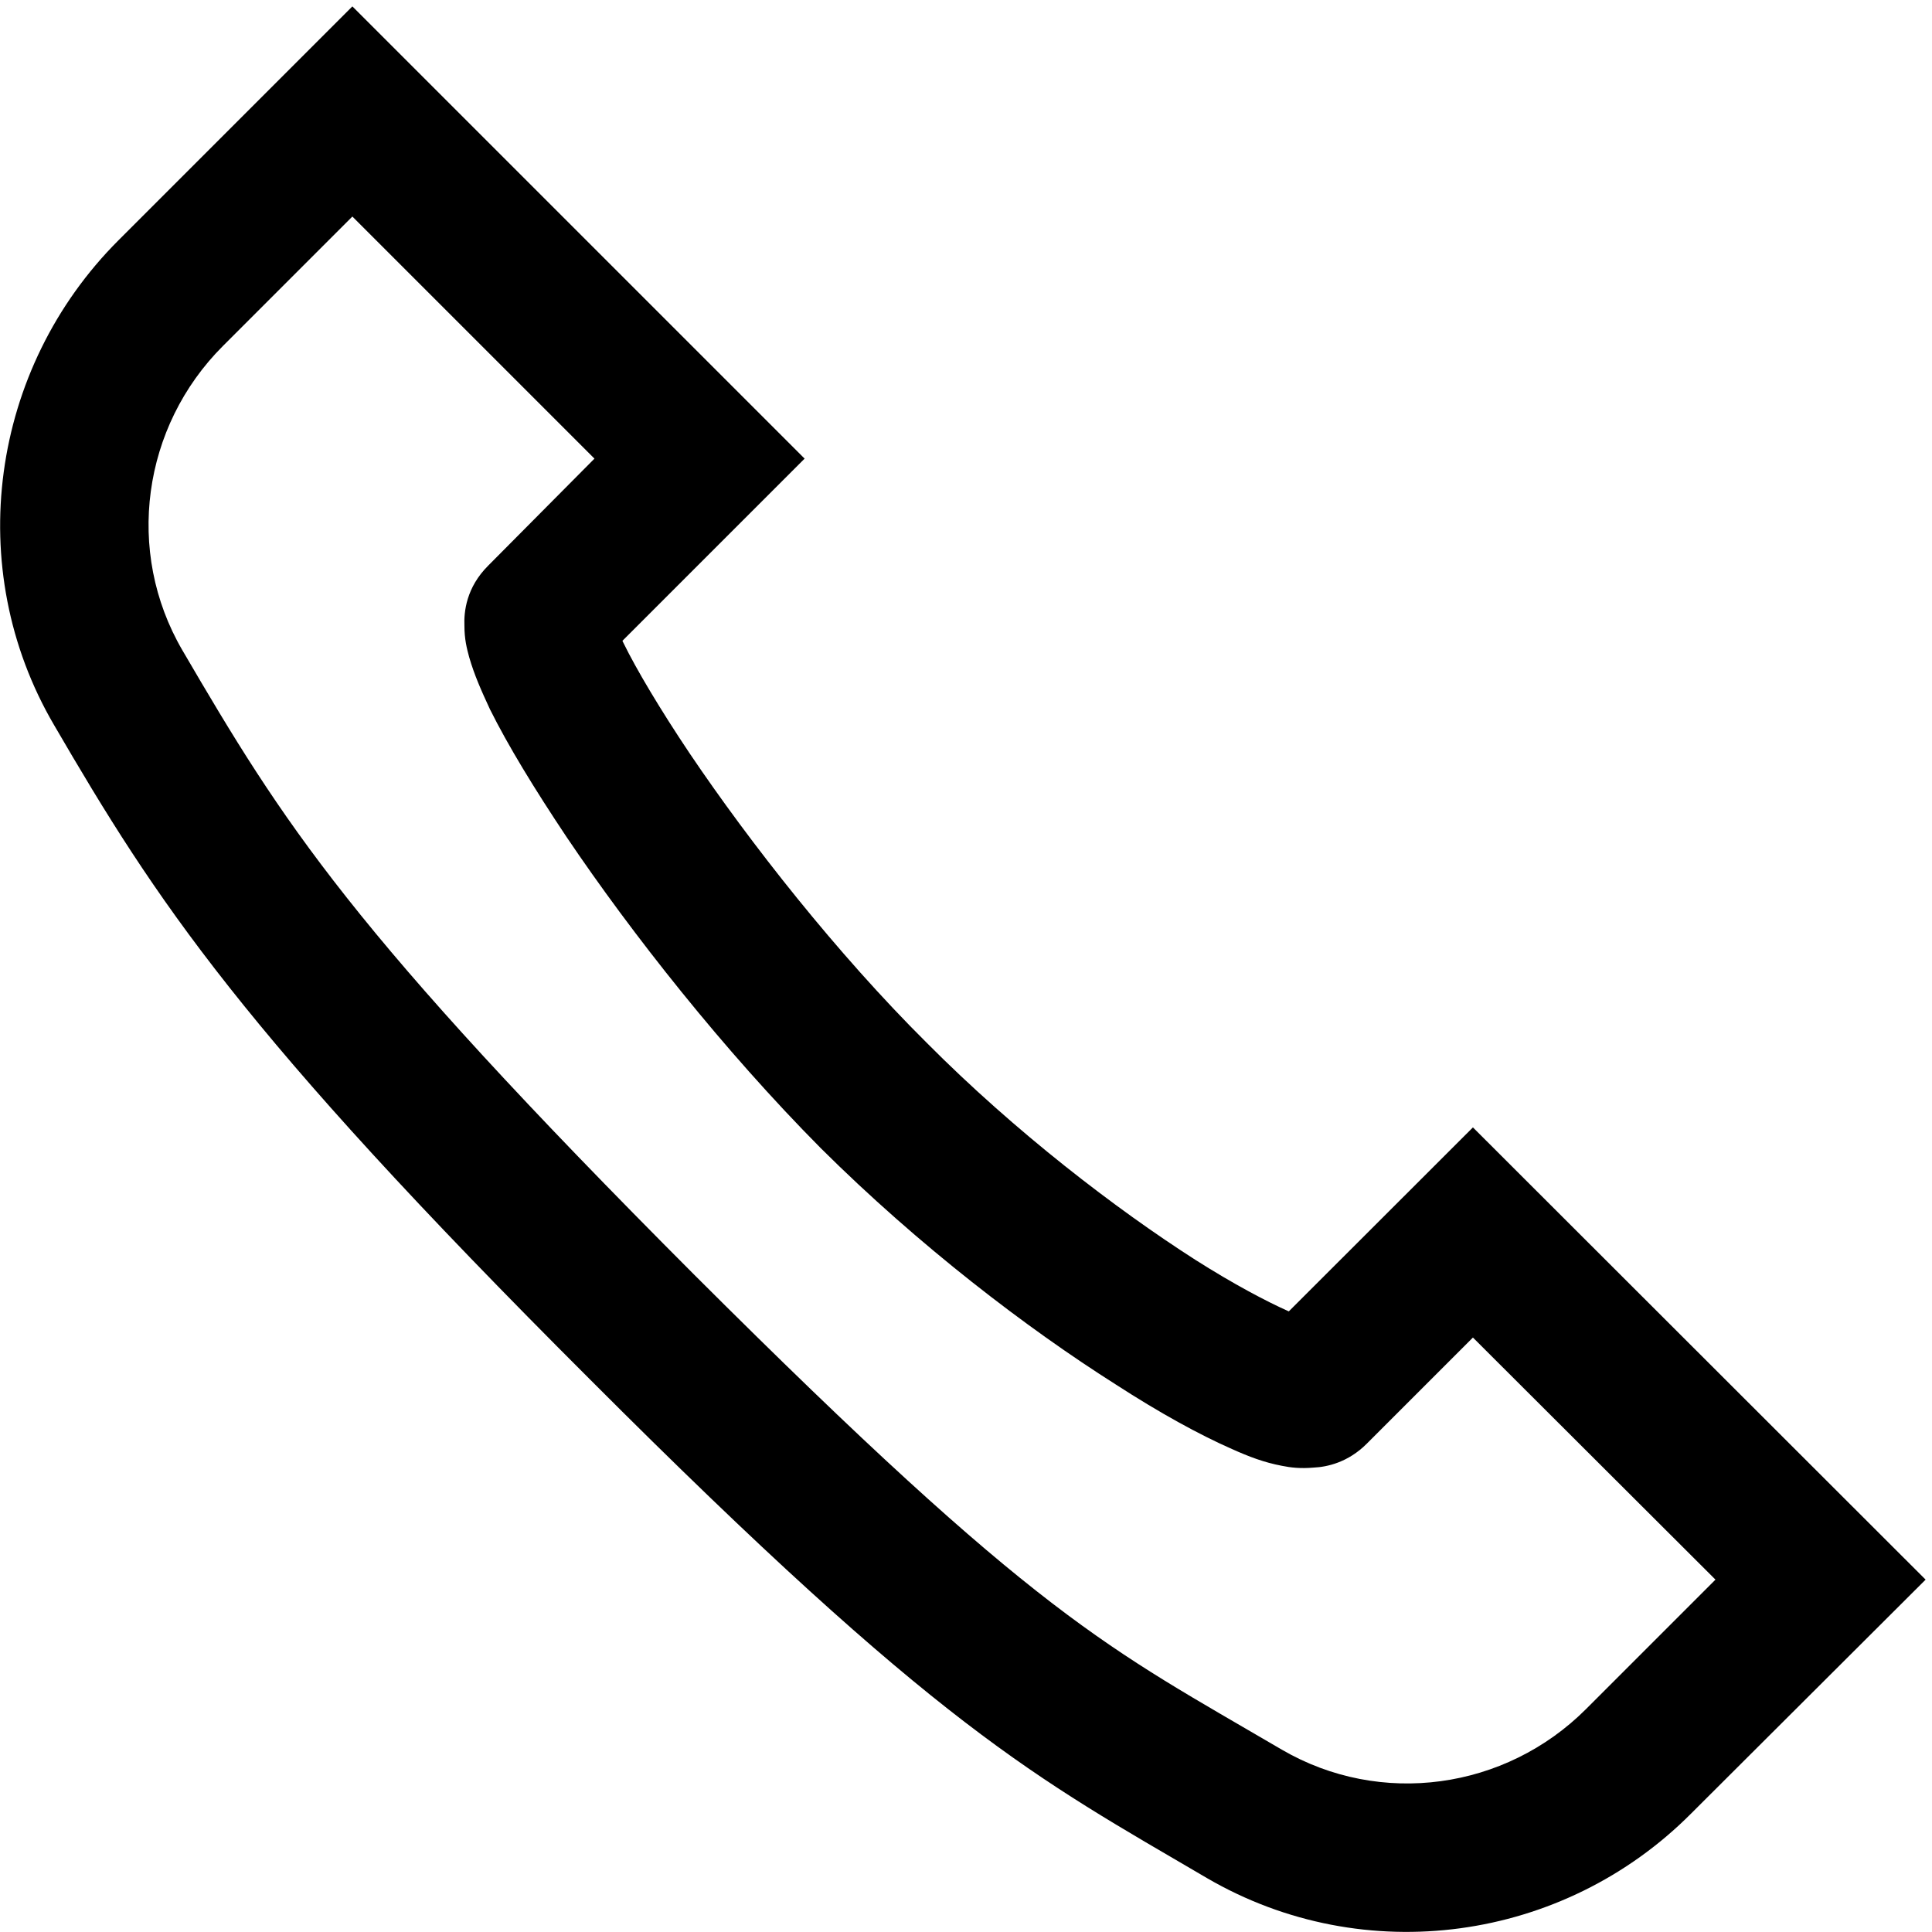
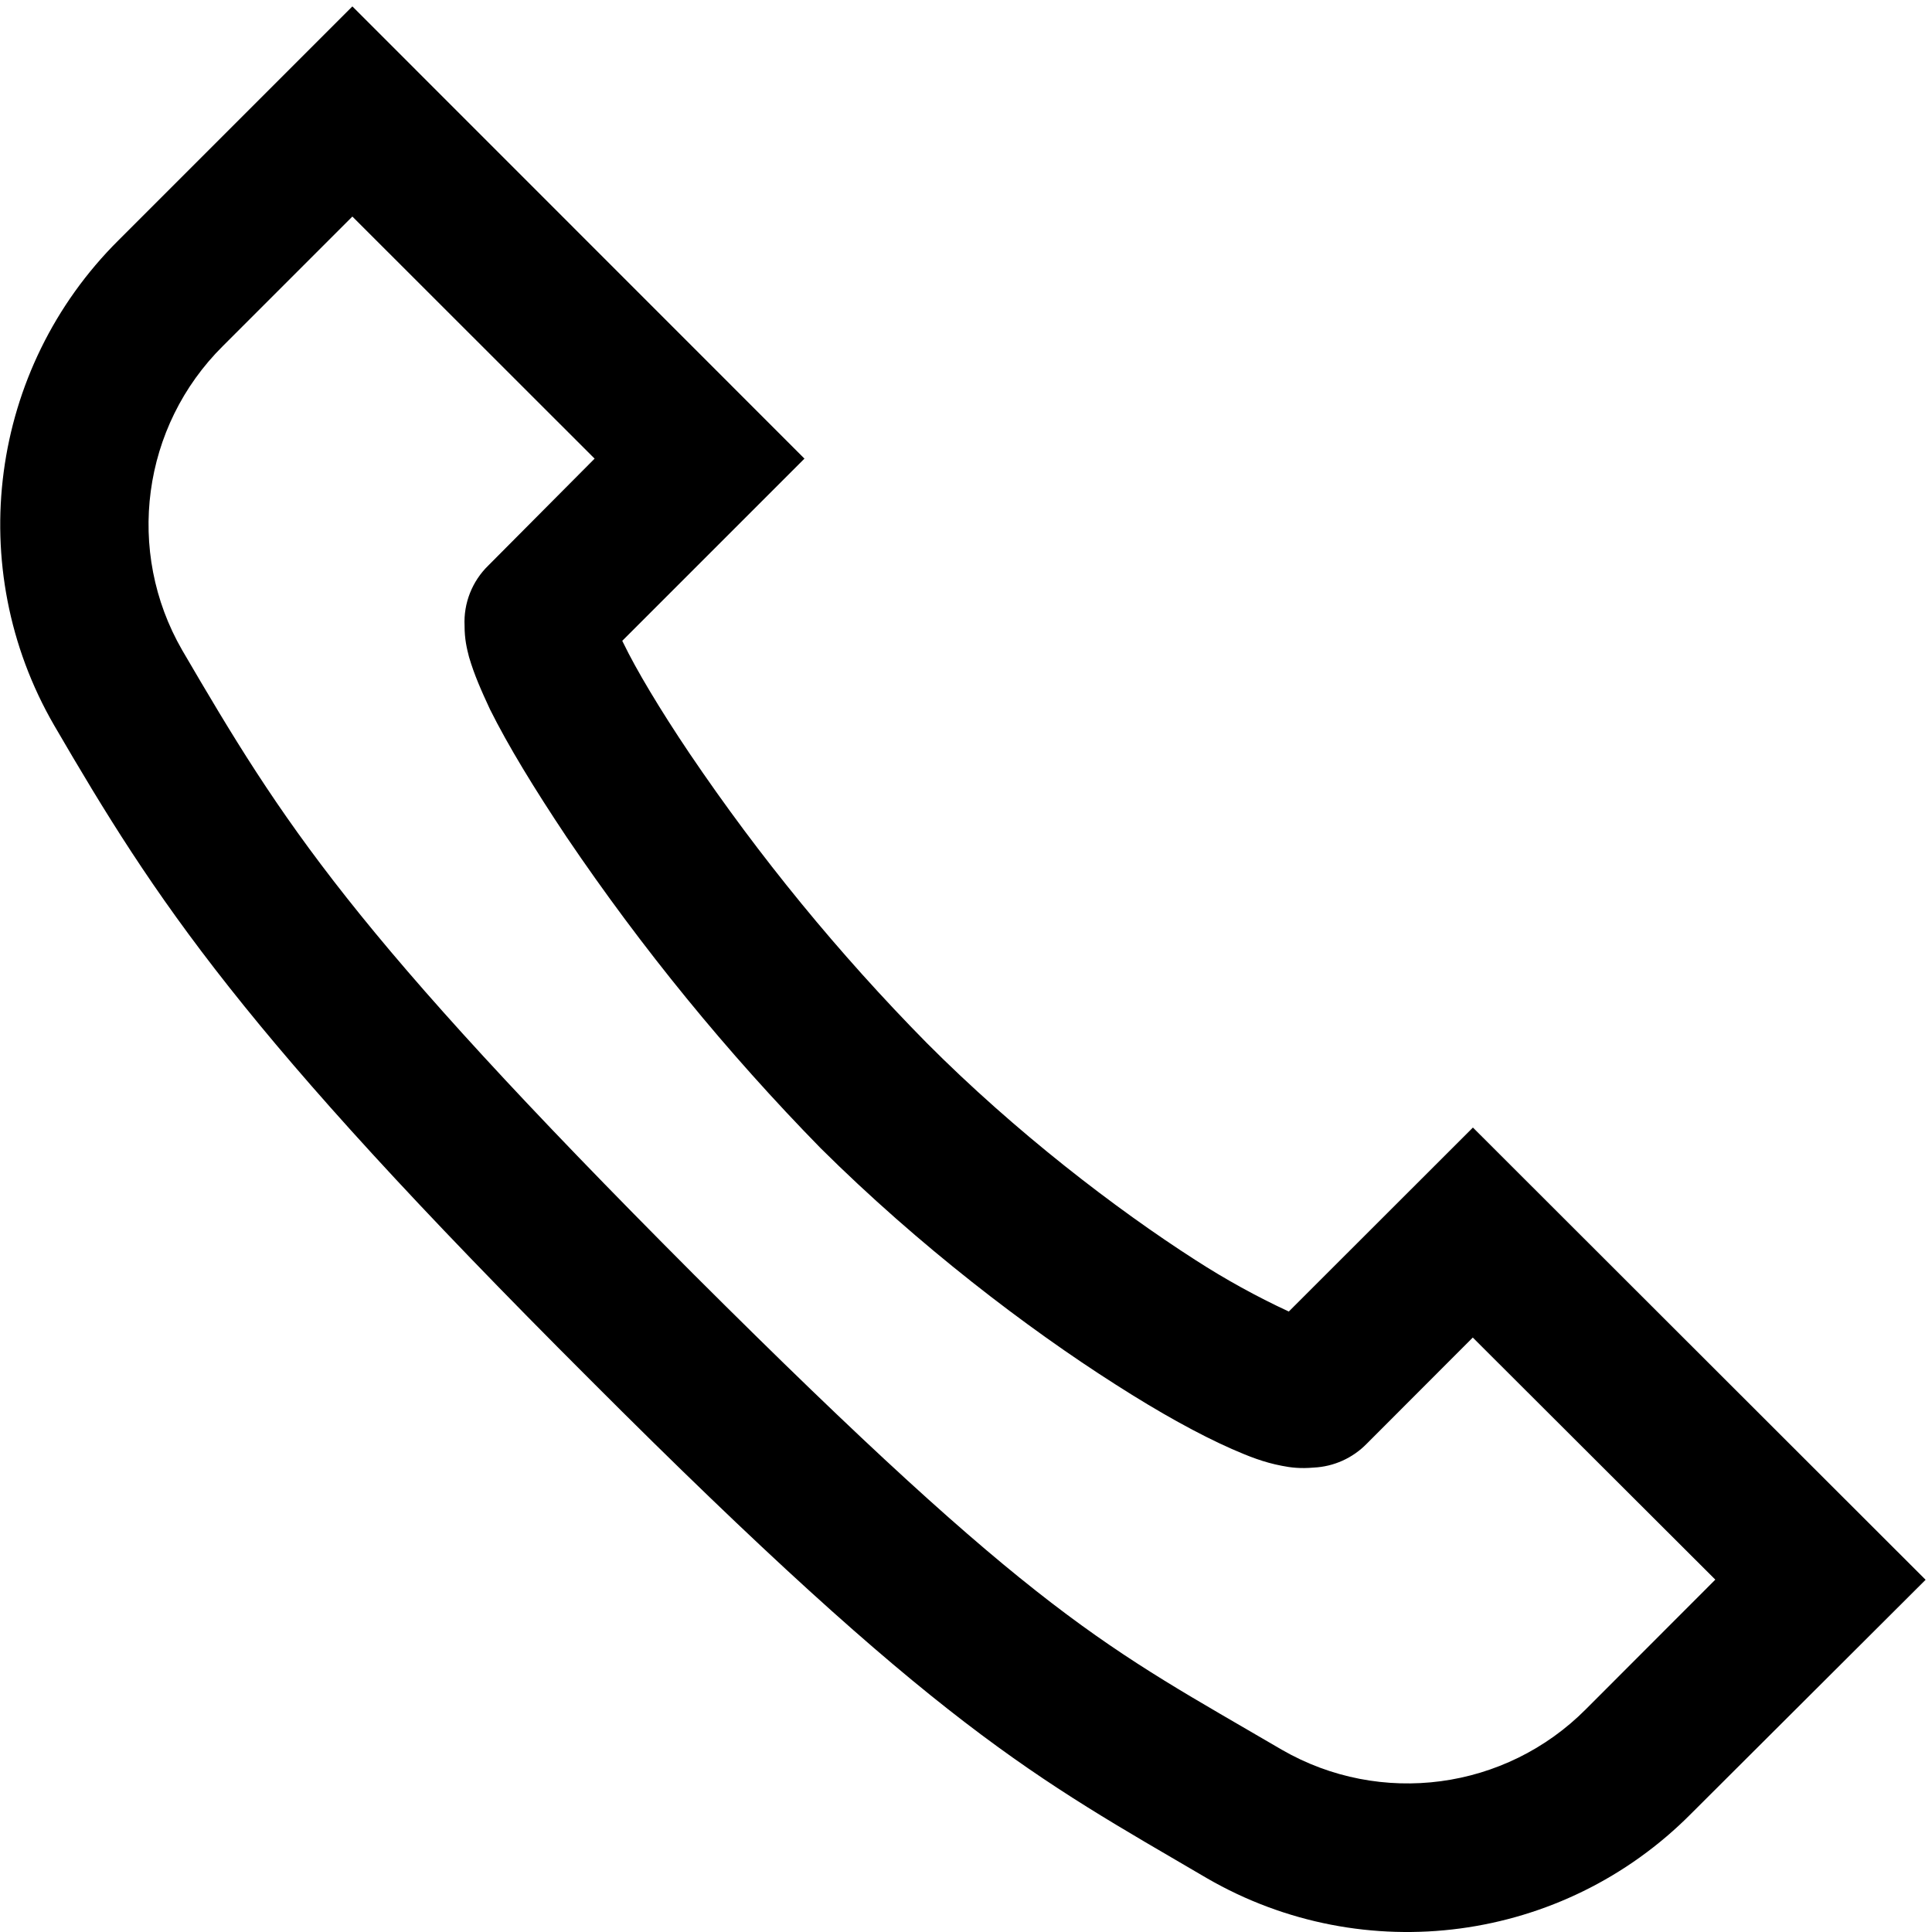
- <svg xmlns="http://www.w3.org/2000/svg" width="13" height="13" viewBox="0 0 13 13">
-   <path d="M2.371 0.043L0.797 1.617C-0.066 2.48 -0.254 3.824 0.364 4.879C1.051 6.059 1.614 6.93 3.969 9.281C6.321 11.637 6.961 11.957 8.121 12.637C9.18 13.254 10.52 13.066 11.379 12.203L12.957 10.629L9.911 7.586L8.672 8.824C8.524 8.758 8.301 8.641 8.043 8.477C7.512 8.137 6.832 7.617 6.235 7.016C5.633 6.418 5.047 5.672 4.641 5.07C4.442 4.773 4.282 4.504 4.196 4.328C4.192 4.32 4.192 4.32 4.188 4.312L5.414 3.086L2.371 0.043ZM2.371 1.457L4 3.086L3.286 3.805C3.137 3.953 3.121 4.117 3.125 4.211C3.125 4.301 3.141 4.363 3.157 4.422C3.192 4.543 3.239 4.648 3.297 4.773C3.418 5.016 3.594 5.305 3.813 5.633C4.25 6.281 4.868 7.066 5.524 7.727C6.184 8.383 6.911 8.938 7.508 9.316C7.805 9.508 8.067 9.652 8.289 9.75C8.403 9.801 8.504 9.84 8.625 9.863C8.684 9.875 8.75 9.883 8.84 9.875C8.93 9.871 9.071 9.84 9.196 9.715L9.911 9L11.543 10.629L10.672 11.5C10.129 12.043 9.289 12.16 8.625 11.773C7.446 11.082 6.996 10.898 4.672 8.578C2.352 6.254 1.907 5.539 1.227 4.375C0.84 3.711 0.957 2.871 1.5 2.328L2.371 1.457Z" />
+ <svg xmlns="http://www.w3.org/2000/svg" width="13" height="13">
+   <path d="M2.371.043L.797 1.617A2.697 2.697 0 00.364 4.88c.687 1.18 1.25 2.05 3.605 4.402 2.352 2.356 2.992 2.676 4.152 3.356a2.69 2.69 0 003.258-.434l1.578-1.574-3.046-3.043-1.239 1.238a5.178 5.178 0 01-.629-.347c-.53-.34-1.21-.86-1.808-1.461A13.74 13.74 0 014.64 5.07c-.2-.297-.36-.566-.445-.742l-.008-.016 1.226-1.226L2.371.043zm0 1.414l1.63 1.629-.715.719a.53.53 0 00-.16.406c0 .09.015.152.03.21.036.122.083.227.141.352.121.243.297.532.516.86a15.05 15.05 0 001.71 2.094c.661.656 1.388 1.21 1.985 1.59.297.19.559.335.781.433.114.05.215.09.336.113.059.012.125.02.215.012a.534.534 0 00.356-.16L9.91 9l1.632 1.629-.87.871a1.692 1.692 0 01-2.048.273c-1.18-.691-1.629-.875-3.953-3.195-2.32-2.324-2.765-3.039-3.445-4.203A1.692 1.692 0 011.5 2.328l.871-.871z" />
</svg>
